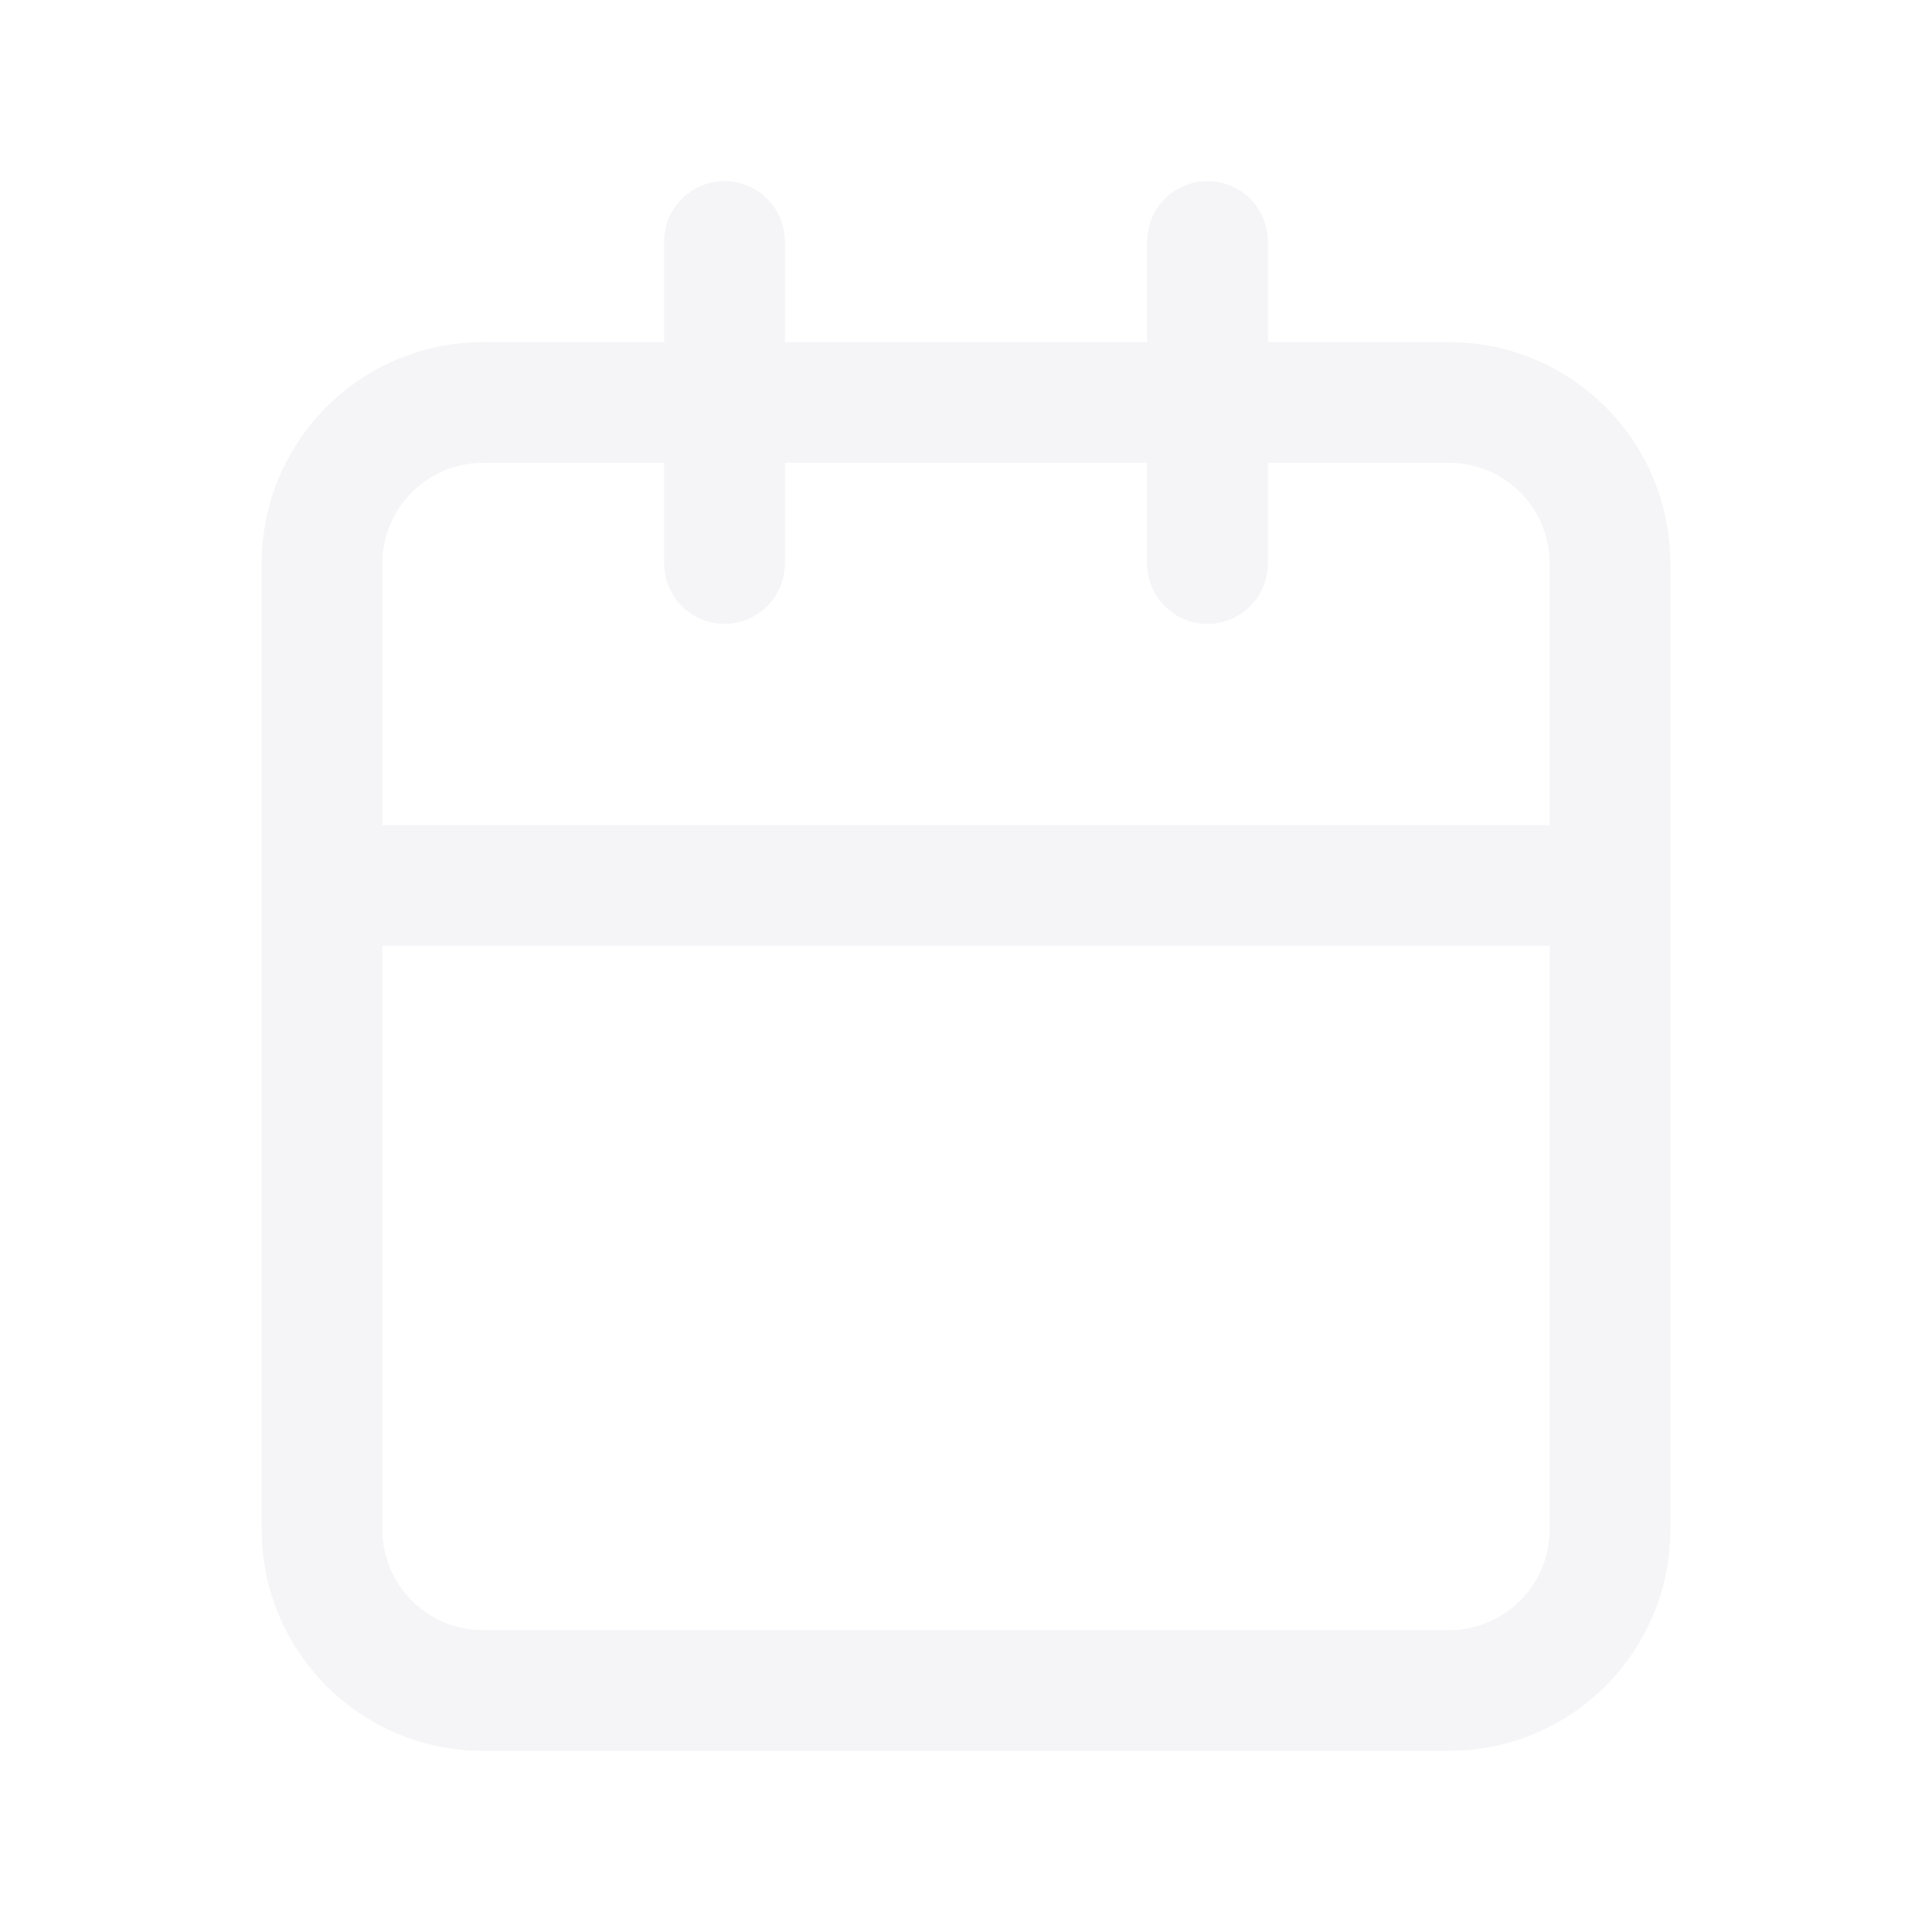
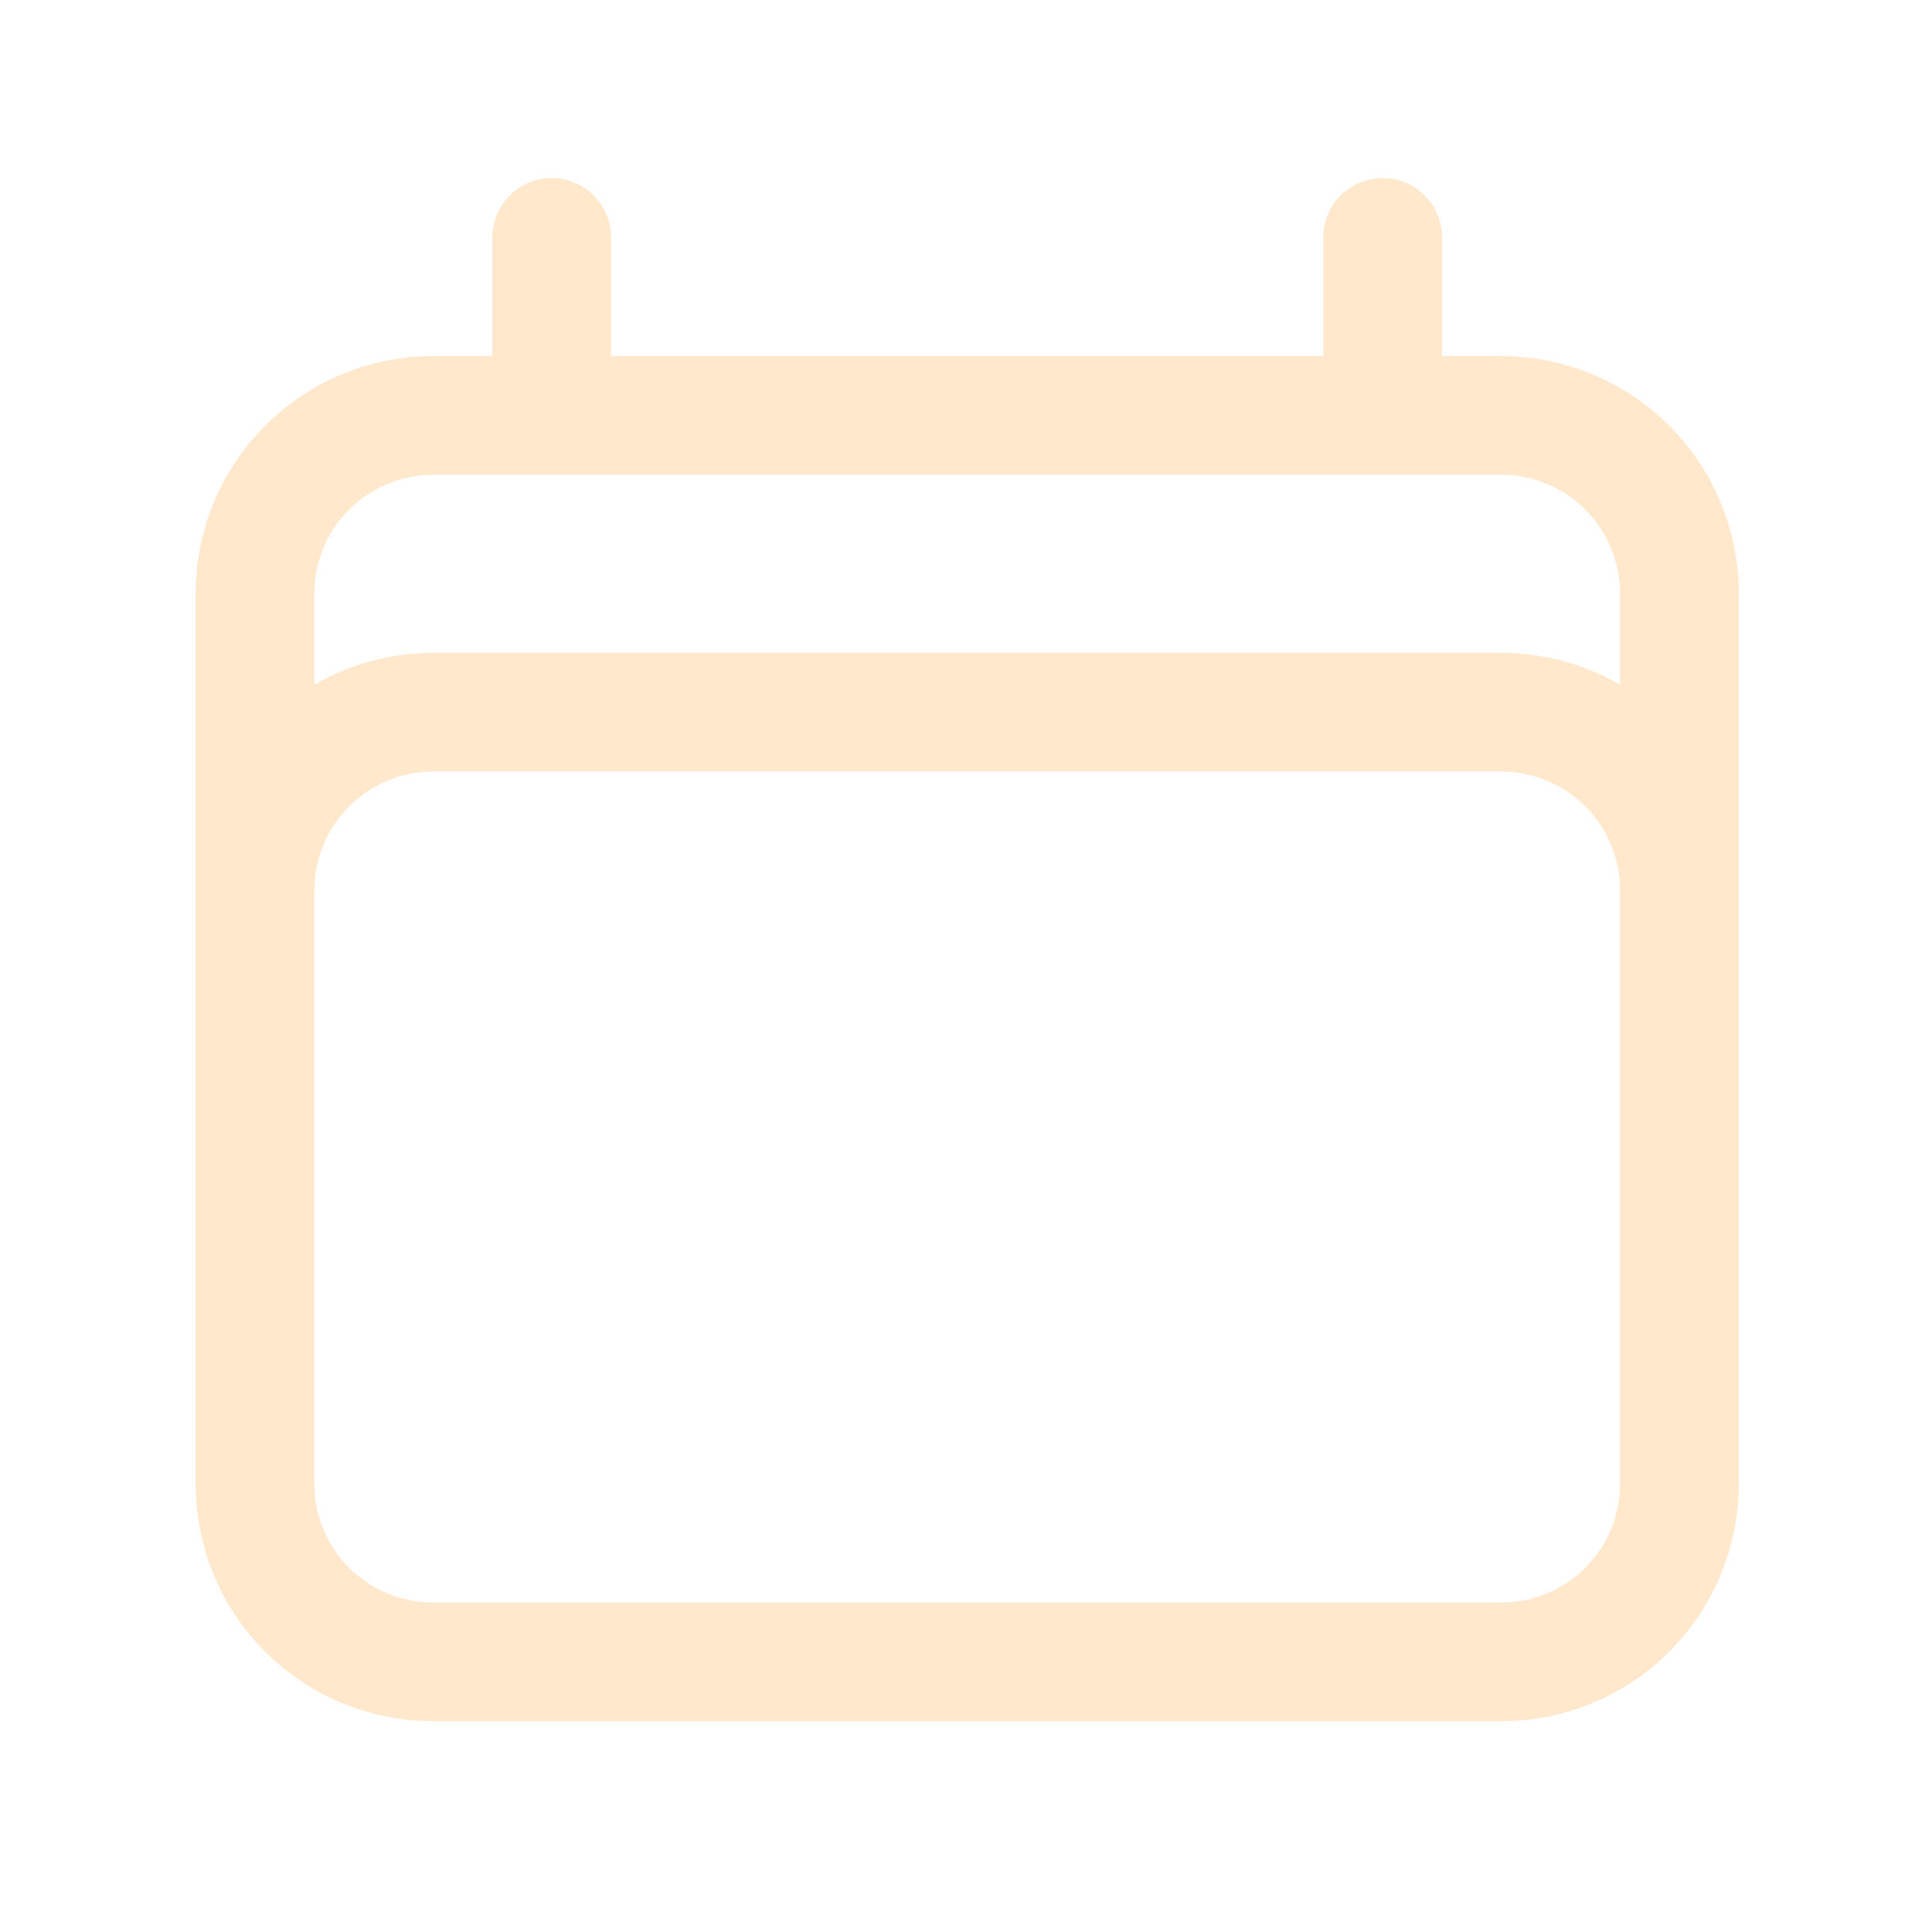
- <svg xmlns="http://www.w3.org/2000/svg" fill="none" height="800" viewBox="0 0 24 24" width="800">
-   <path d="m20 11h-16m16 0v8c0 1.105-.895 2-2 2h-12c-1.105 0-2-.895-2-2v-12c0-1.105.895-2 2-2h12c1.105 0 2 .895 2 2zm-5-8v4m-6-4v4" stroke="#f5f5f7" stroke-linecap="round" stroke-linejoin="round" stroke-width="1.5" />
+ <svg xmlns="http://www.w3.org/2000/svg" width="29" height="29" viewBox="0 0 29 29" fill="none">
+   <path d="M8.281 3.564V6.236M20.754 3.564V6.236M3.827 22.273V8.909C3.827 8.2 4.108 7.52 4.609 7.019C5.111 6.518 5.791 6.236 6.499 6.236H22.536C23.245 6.236 23.924 6.518 24.426 7.019C24.927 7.52 25.209 8.2 25.209 8.909V22.273M3.827 22.273C3.827 22.982 4.108 23.661 4.609 24.163C5.111 24.664 5.791 24.945 6.499 24.945H22.536C23.245 24.945 23.924 24.664 24.426 24.163C24.927 23.661 25.209 22.982 25.209 22.273M3.827 22.273V13.364C3.827 12.655 4.108 11.975 4.609 11.474C5.111 10.973 5.791 10.691 6.499 10.691H22.536C23.245 10.691 23.924 10.973 24.426 11.474C24.927 11.975 25.209 12.655 25.209 13.364V22.273" stroke="#FFE8CB" stroke-width="1.782" stroke-linecap="round" stroke-linejoin="round" />
</svg>
